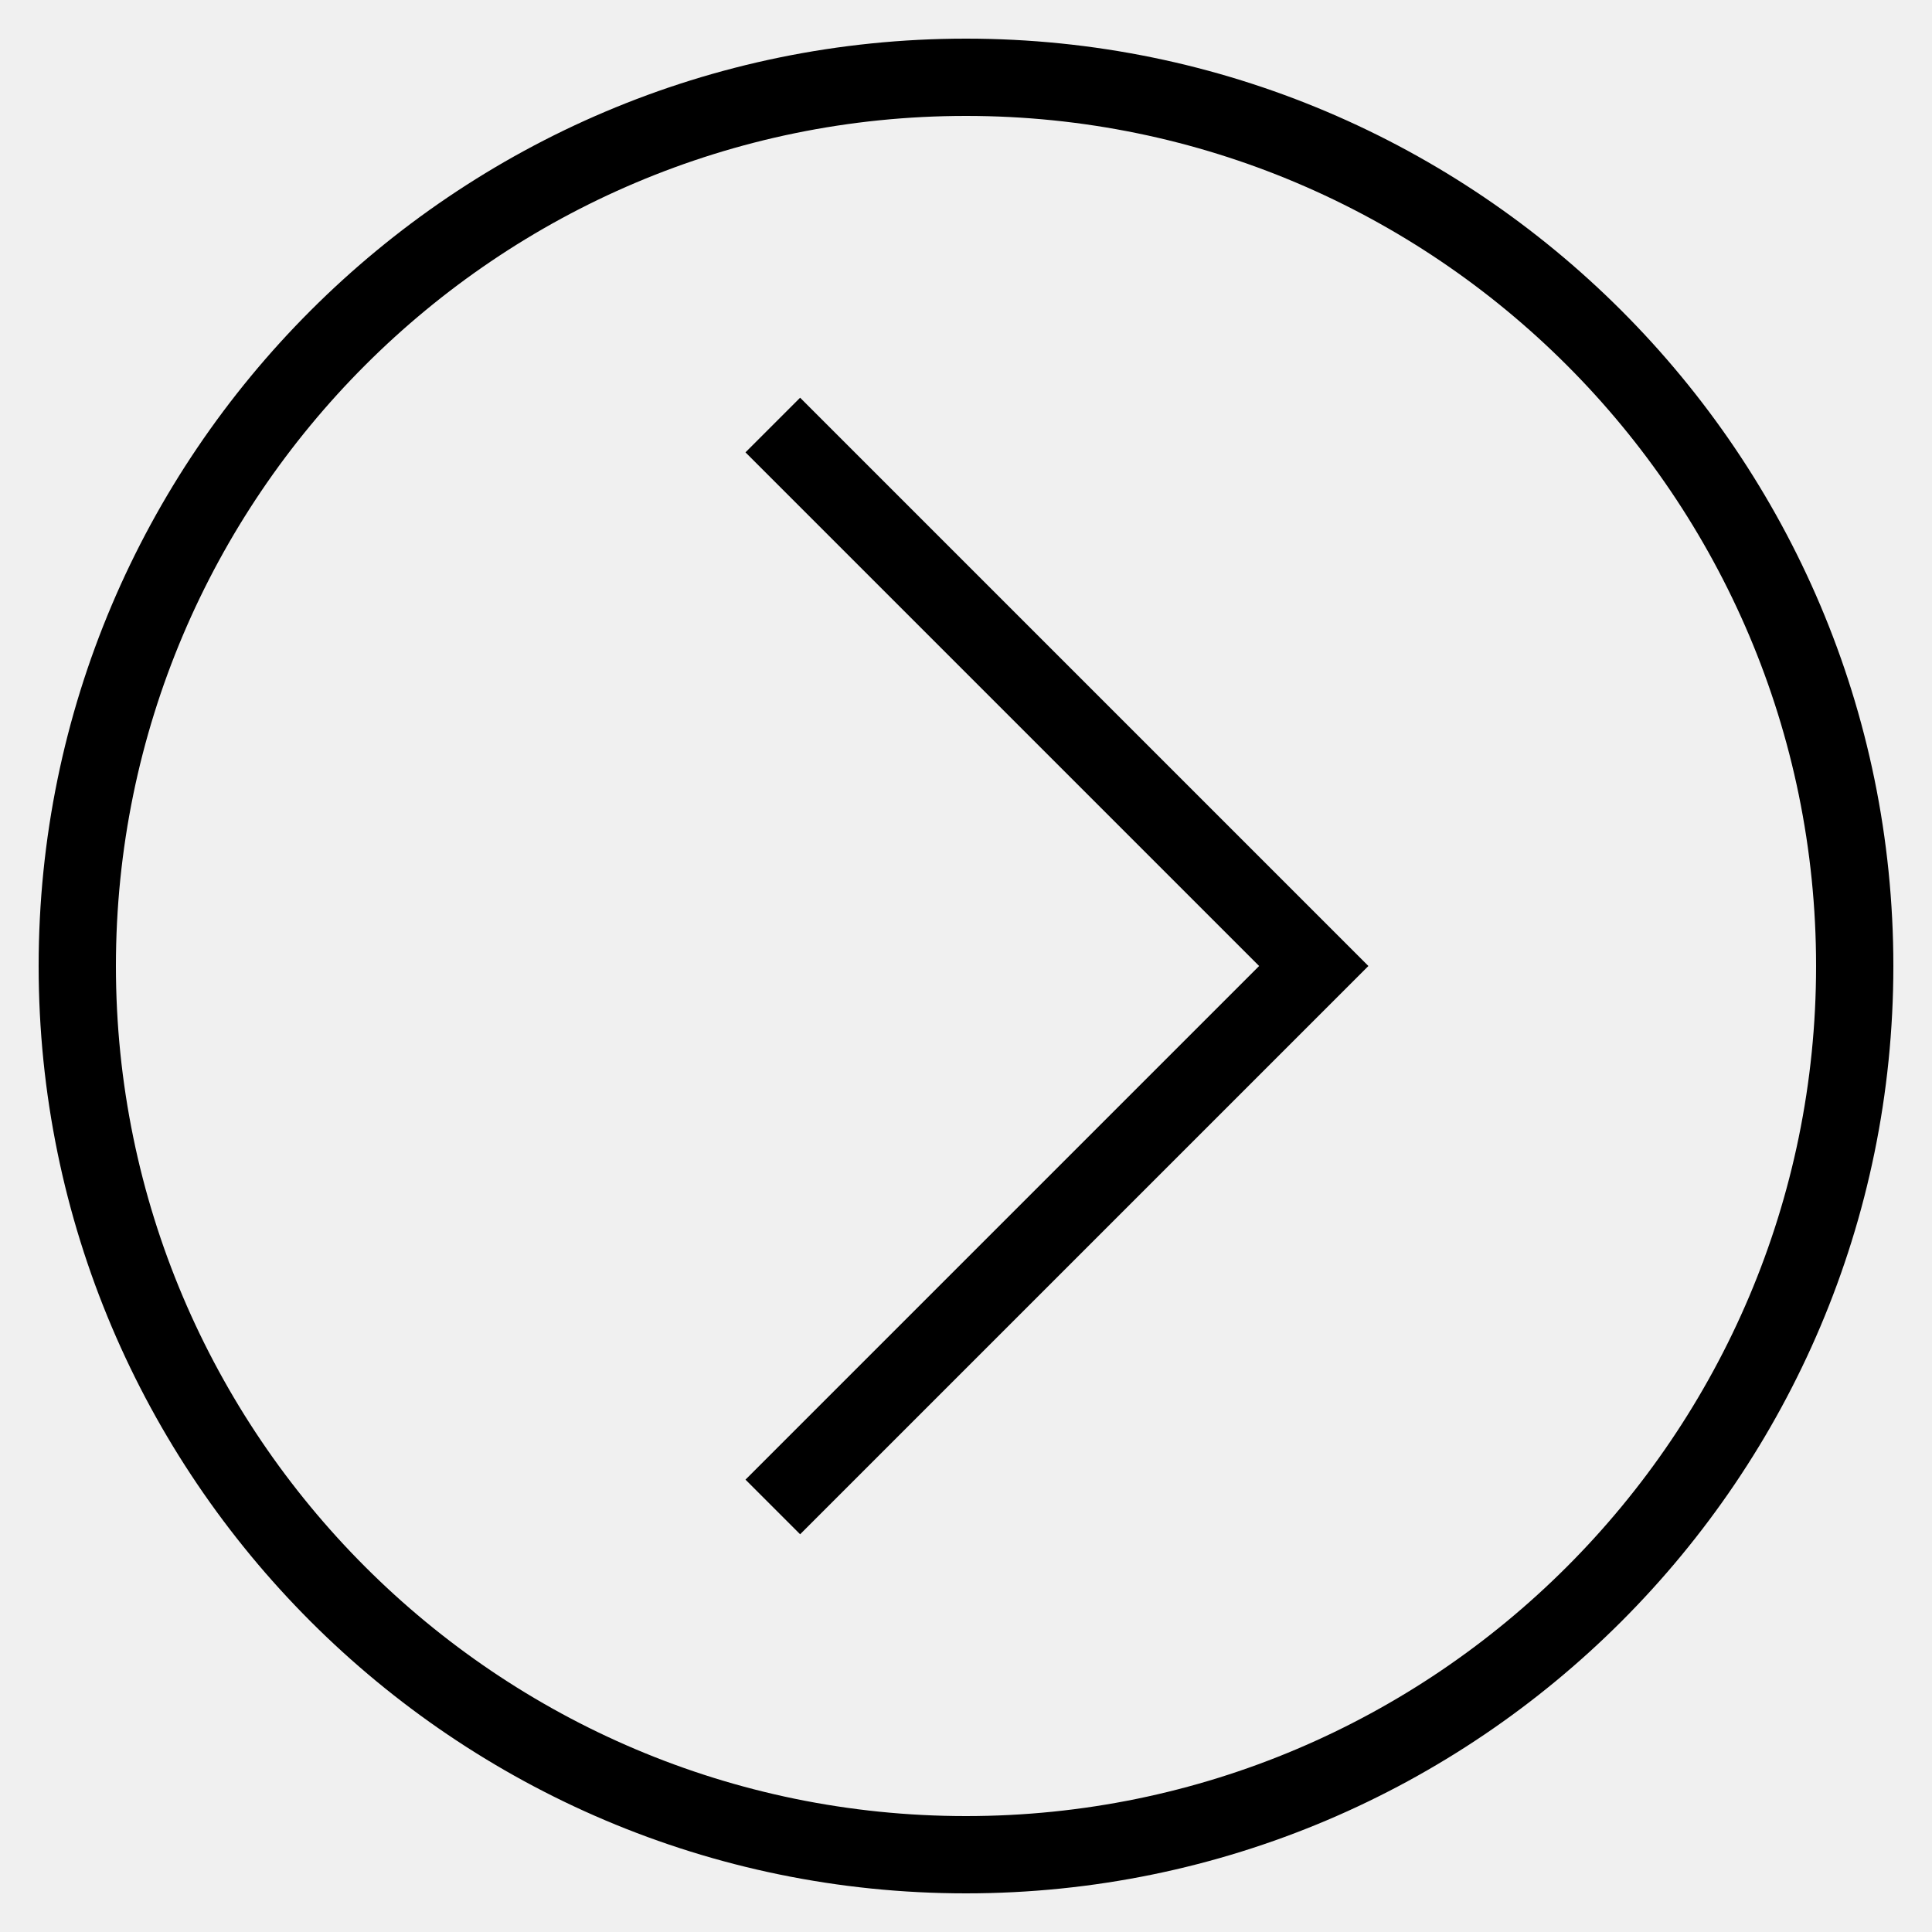
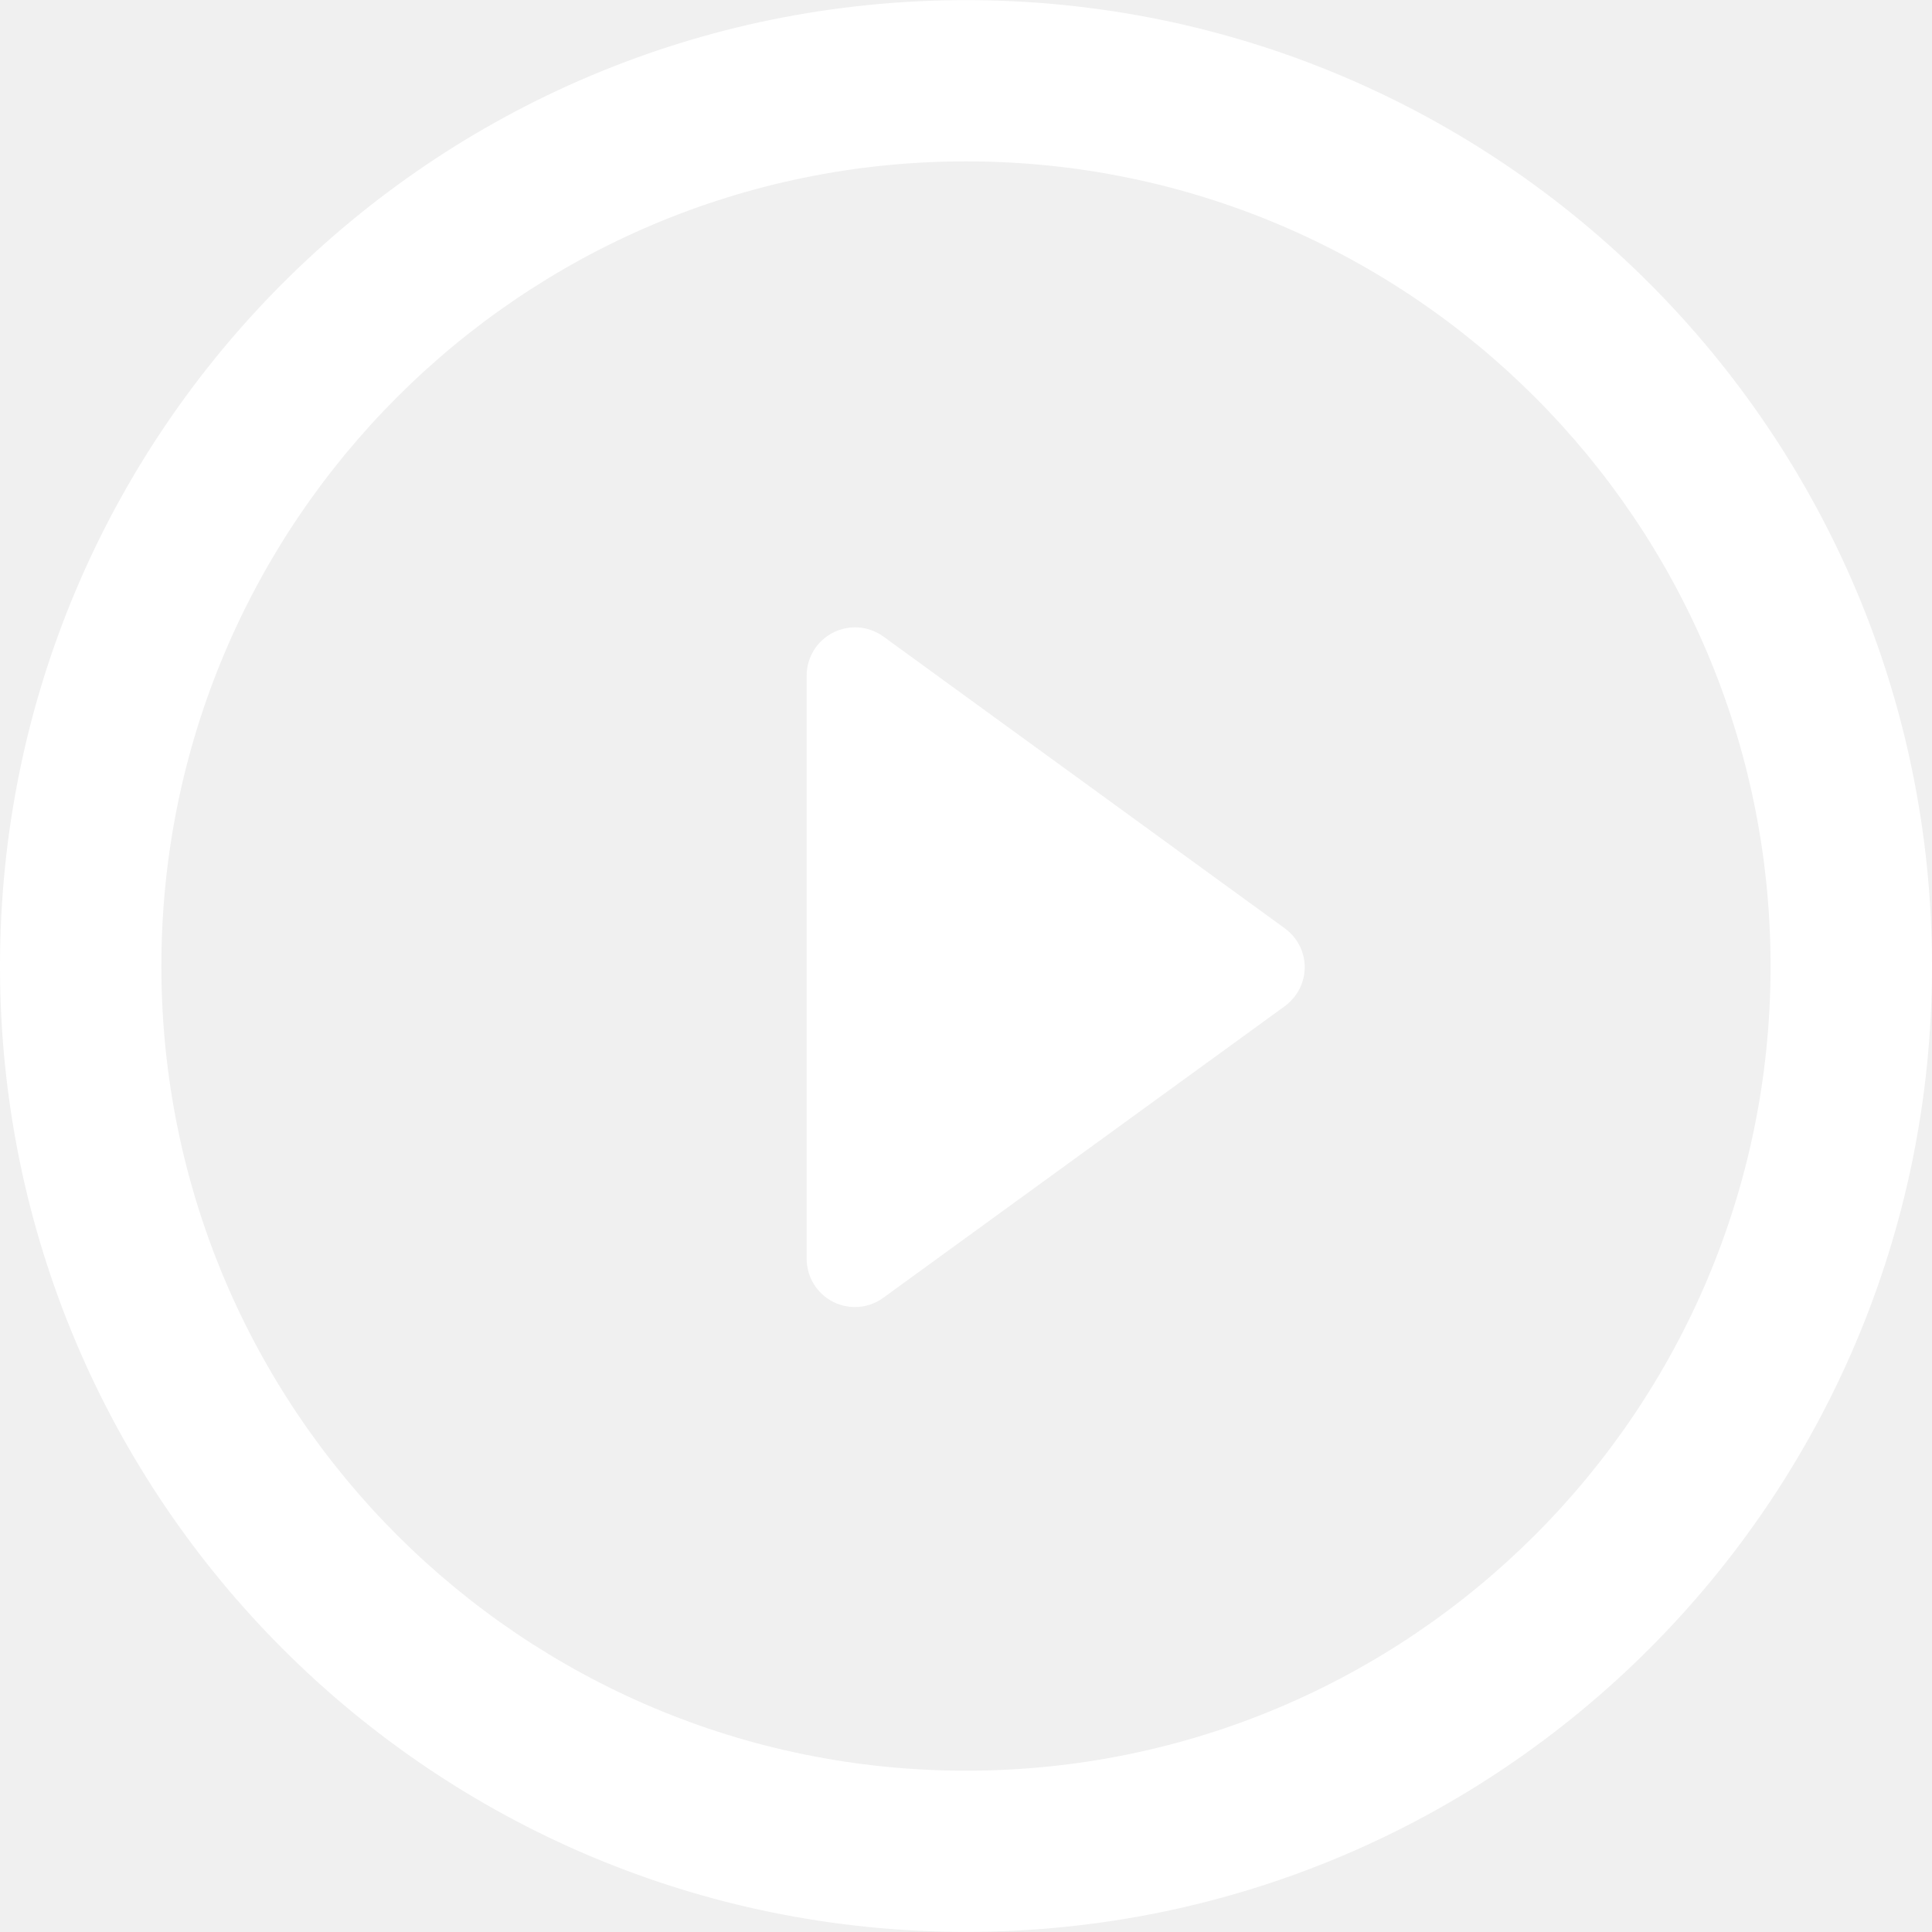
- <svg xmlns="http://www.w3.org/2000/svg" style="enable-background:new 0 0 50 50;" version="1.1" viewBox="0 0 50 50" xml:space="preserve">
-   <g id="Layer_1">
-     <path d="M25,1C11.767,1,1,11.767,1,25s10.767,24,24,24s24-10.767,24-24S38.233,1,25,1z M25,47C12.869,47,3,37.131,3,25   S12.869,3,25,3s22,9.869,22,22S37.131,47,25,47z" />
-     <polygon points="19.293,11.707 32.586,25 19.293,38.293 20.707,39.707 35.414,25 20.707,10.293  " />
+ <svg xmlns="http://www.w3.org/2000/svg" version="1.1" id="Capa_1" x="0px" y="0px" viewBox="0 0 30.051 30.051" style="enable-background:new 0 0 30.051 30.051;" xml:space="preserve" width="512px" height="512px" class="">
+   <g>
+     <g>
+       <path d="M19.982,14.438l-6.24-4.536c-0.229-0.166-0.533-0.191-0.784-0.062c-0.253,0.128-0.411,0.388-0.411,0.669v9.069   c0,0.284,0.158,0.543,0.411,0.671c0.107,0.054,0.224,0.081,0.342,0.081c0.154,0,0.31-0.049,0.442-0.146l6.24-4.532   c0.197-0.145,0.312-0.369,0.312-0.607C20.295,14.803,20.177,14.58,19.982,14.438z" data-original="#000000" class="active-path" data-old_color="#000000" fill="#FFFFFF" />
+       <path d="M15.026,0.002C6.726,0.002,0,6.728,0,15.028c0,8.297,6.726,15.021,15.026,15.021c8.298,0,15.025-6.725,15.025-15.021   C30.052,6.728,23.324,0.002,15.026,0.002z M15.026,27.542c-6.912,0-12.516-5.601-12.516-12.514c0-6.91,5.604-12.518,12.516-12.518   c6.911,0,12.514,5.607,12.514,12.518C27.541,21.941,21.937,27.542,15.026,27.542z" data-original="#000000" class="active-path" data-old_color="#000000" fill="#FFFFFF" />
+       <g>
+ 	</g>
+       <g>
+ 	</g>
+       <g>
+ 	</g>
+       <g>
+ 	</g>
+       <g>
+ 	</g>
+       <g>
+ 	</g>
+       <g>
+ 	</g>
+       <g>
+ 	</g>
+       <g>
+ 	</g>
+       <g>
+ 	</g>
+       <g>
+ 	</g>
+       <g>
+ 	</g>
+       <g>
+ 	</g>
+       <g>
+ 	</g>
+       <g>
+ 	</g>
+     </g>
  </g>
-   <g />
</svg>
